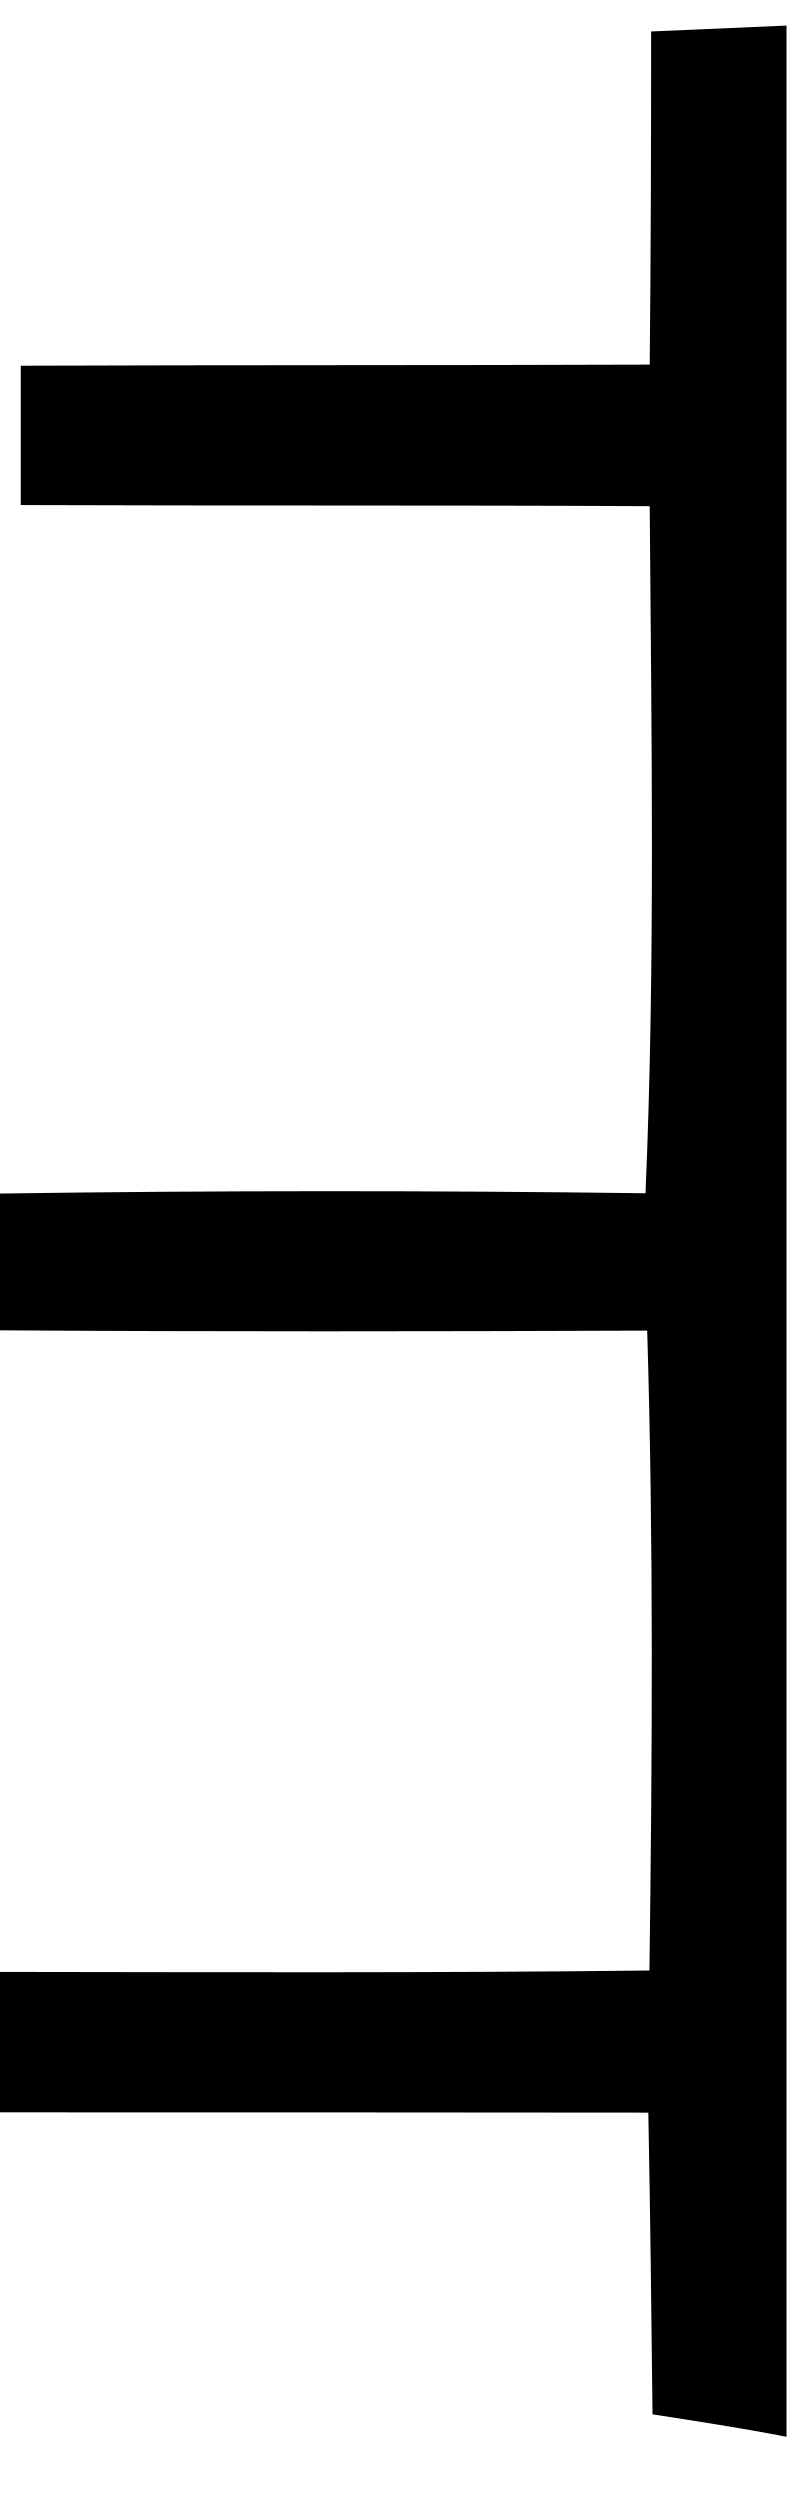
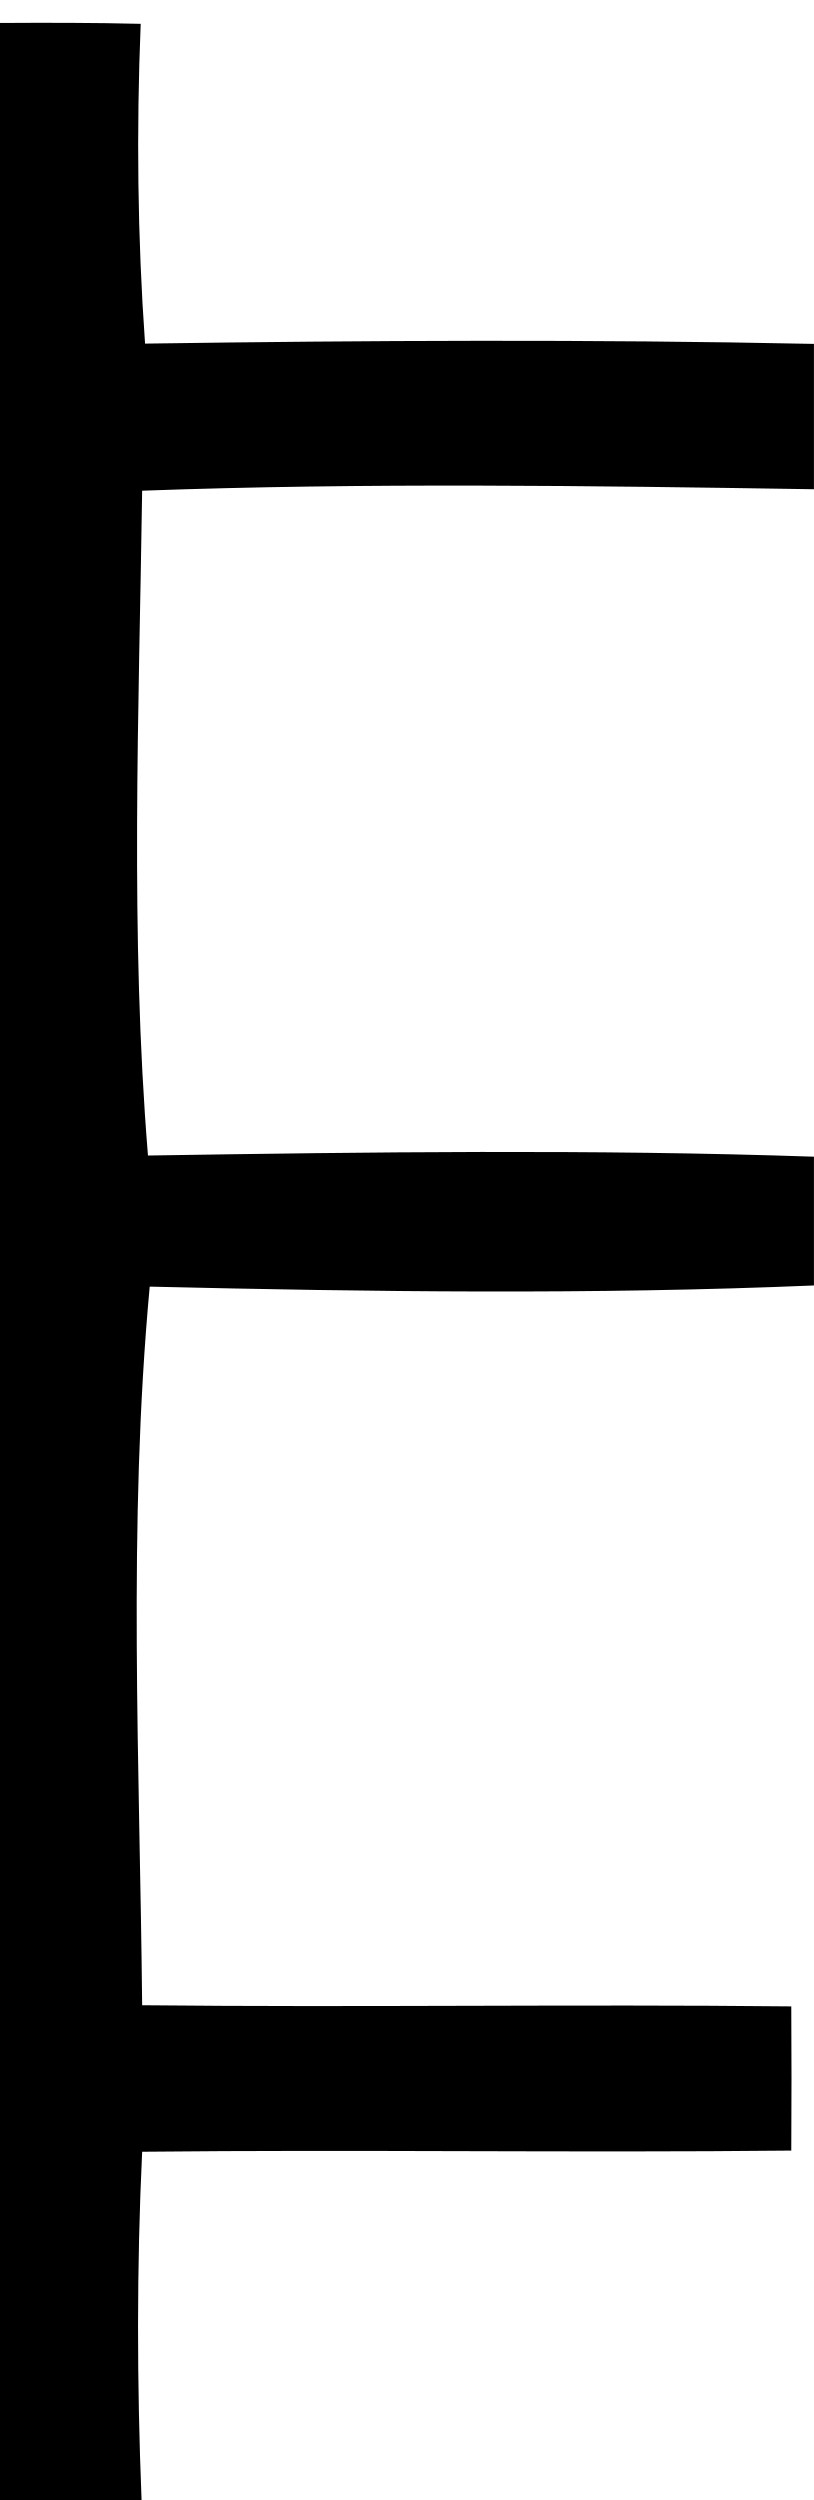
- <svg xmlns="http://www.w3.org/2000/svg" width="28pt" height="89pt" viewBox="0 0 28 89" version="1.1">
+ <svg xmlns="http://www.w3.org/2000/svg" width="28pt" height="86pt" viewBox="0 0 28 86" version="1.1">
  <g id="#ffffffff">
</g>
  <g id="#000000ff">
-     <path fill="#000000" opacity="1.00" d=" M 23.18 1.12 C 24.79 1.05 26.39 0.98 28.00 0.91 L 28.00 86.75 C 26.42 86.44 24.82 86.20 23.23 85.95 C 23.19 82.37 23.15 78.79 23.08 75.21 C 15.39 75.20 7.69 75.20 0.00 75.20 L 0.00 70.20 C 7.71 70.21 15.42 70.24 23.12 70.15 C 23.22 62.56 23.27 54.96 23.04 47.37 C 15.36 47.40 7.68 47.41 0.00 47.36 L 0.00 42.49 C 7.66 42.38 15.32 42.38 22.98 42.48 C 23.33 34.33 23.19 26.18 23.13 18.02 C 15.67 17.98 8.20 18.01 0.74 17.98 C 0.74 16.33 0.74 14.67 0.74 13.02 C 8.20 12.99 15.67 13.01 23.13 12.98 C 23.17 9.03 23.18 5.07 23.18 1.12 Z" />
+     <path fill="#000000" opacity="1.00" d=" M 0.00 0.79 C 1.61 0.78 3.23 0.78 4.84 0.82 C 4.69 4.49 4.73 8.16 4.99 11.82 C 12.66 11.71 20.33 11.67 28.00 11.83 L 28.00 16.83 C 20.30 16.71 12.59 16.60 4.89 16.88 C 4.78 24.50 4.47 32.15 5.09 39.75 C 12.73 39.63 20.37 39.53 28.00 39.79 L 28.00 44.22 C 20.39 44.54 12.76 44.44 5.15 44.26 C 4.39 52.47 4.81 60.75 4.89 68.98 C 12.33 69.06 19.78 68.94 27.22 69.02 C 27.23 70.67 27.23 72.32 27.22 73.98 C 19.78 74.06 12.33 73.94 4.89 74.02 C 4.70 78.01 4.71 82.01 4.87 86.00 L 0.00 86.00 L 0.00 0.79 Z" />
  </g>
</svg>
